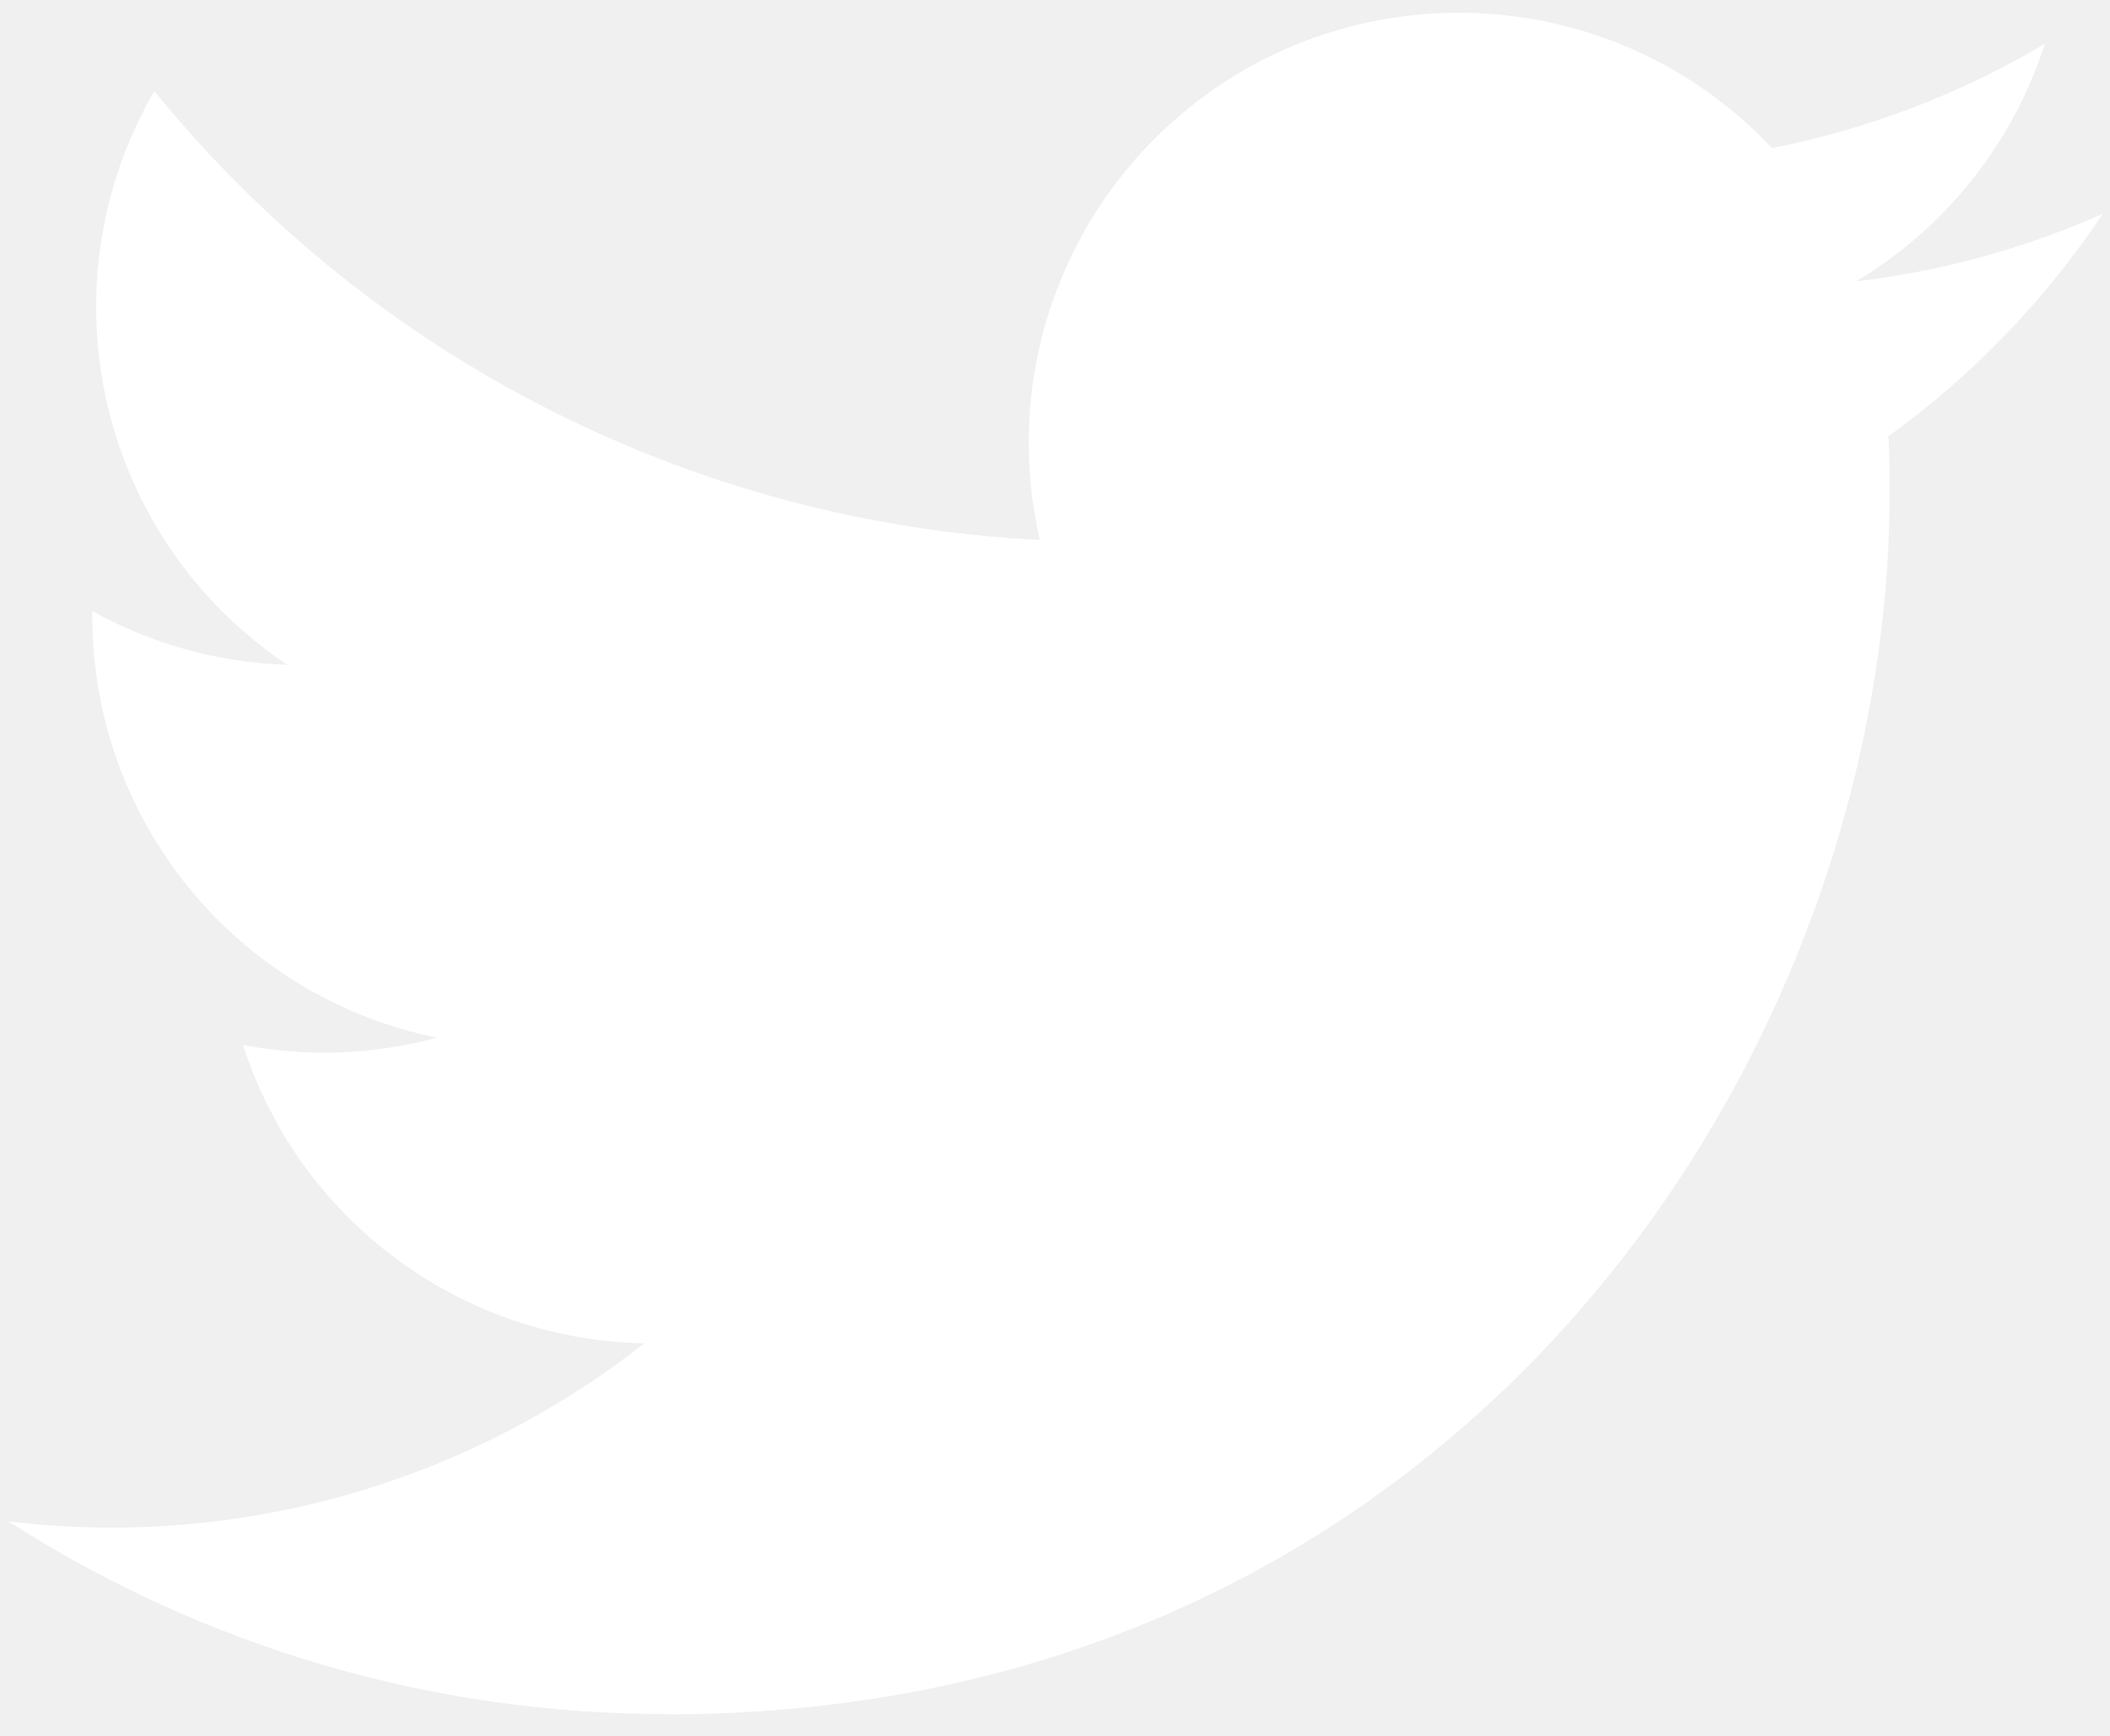
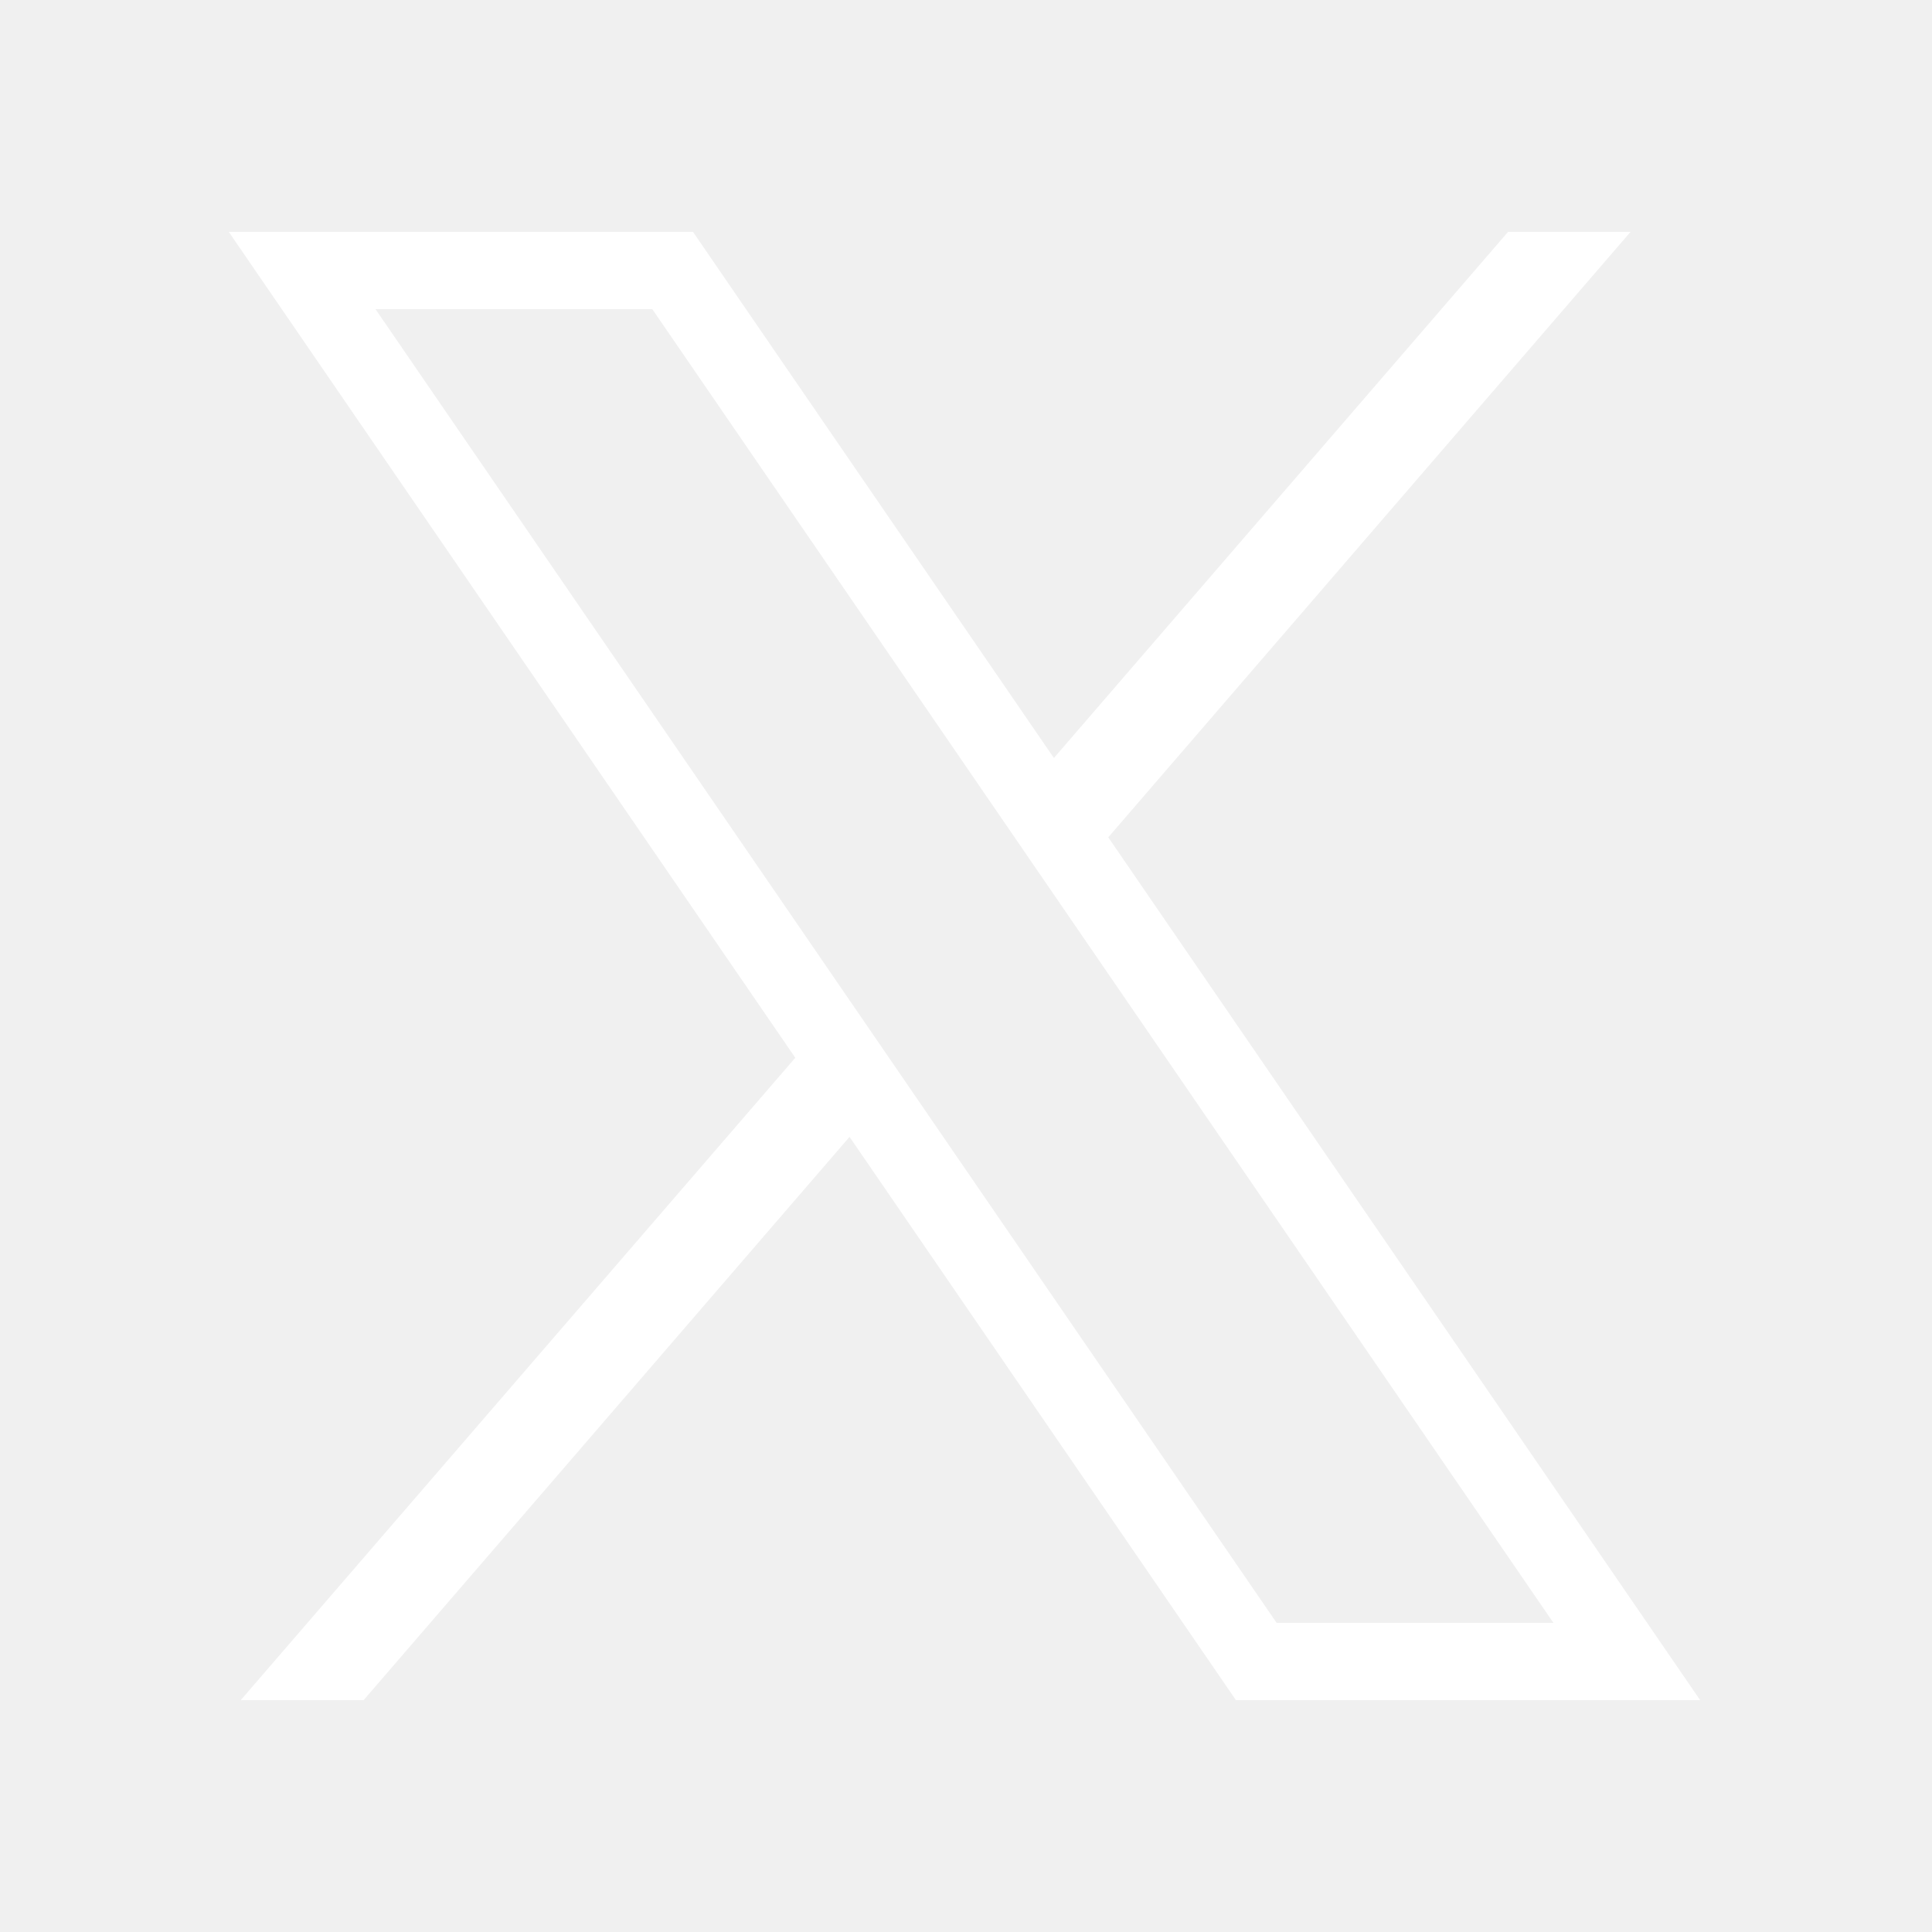
- <svg xmlns="http://www.w3.org/2000/svg" xml:space="preserve" viewBox="0 0 248 204">
-   <path fill="#fff" d="M221.95 51.29c.15 2.17.15 4.34.15 6.53 0 66.73-50.8 143.69-143.69 143.69v-.04c-27.44.04-54.31-7.82-77.41-22.64 3.99.48 8 .72 12.02.73 22.74.02 44.83-7.61 62.72-21.66-21.61-.41-40.56-14.5-47.18-35.07 7.57 1.46 15.37 1.16 22.8-.87-23.56-4.76-40.51-25.46-40.51-49.5v-.64c7.02 3.91 14.88 6.08 22.92 6.32C11.58 63.31 4.74 33.79 18.14 10.71c25.64 31.55 63.47 50.73 104.08 52.76-4.07-17.54 1.49-35.92 14.61-48.25 20.34-19.12 52.33-18.14 71.45 2.19 11.31-2.23 22.15-6.38 32.07-12.26-3.77 11.69-11.66 21.62-22.2 27.93 10.01-1.18 19.79-3.86 29-7.95-6.78 10.16-15.32 19.01-25.2 26.16z" />
+ <svg xmlns="http://www.w3.org/2000/svg" x="0px" y="0px" width="100" height="100" viewBox="0 0 50 50">
+   <path fill="#fff" d="M 5.92 6 L 20.582 27.375 L 6.23 44 L 9.41 44 L 21.986 29.422 L 31.986 44 L 44 44 L 28.682 21.67 L 42.199 6 L 39.029 6 L 27.275 19.617 L 17.934 6 L 5.92 6 z M 9.717 8 L 16.881 8 L 40.203 42 L 33.039 42 L 9.717 8 z" />
</svg>
